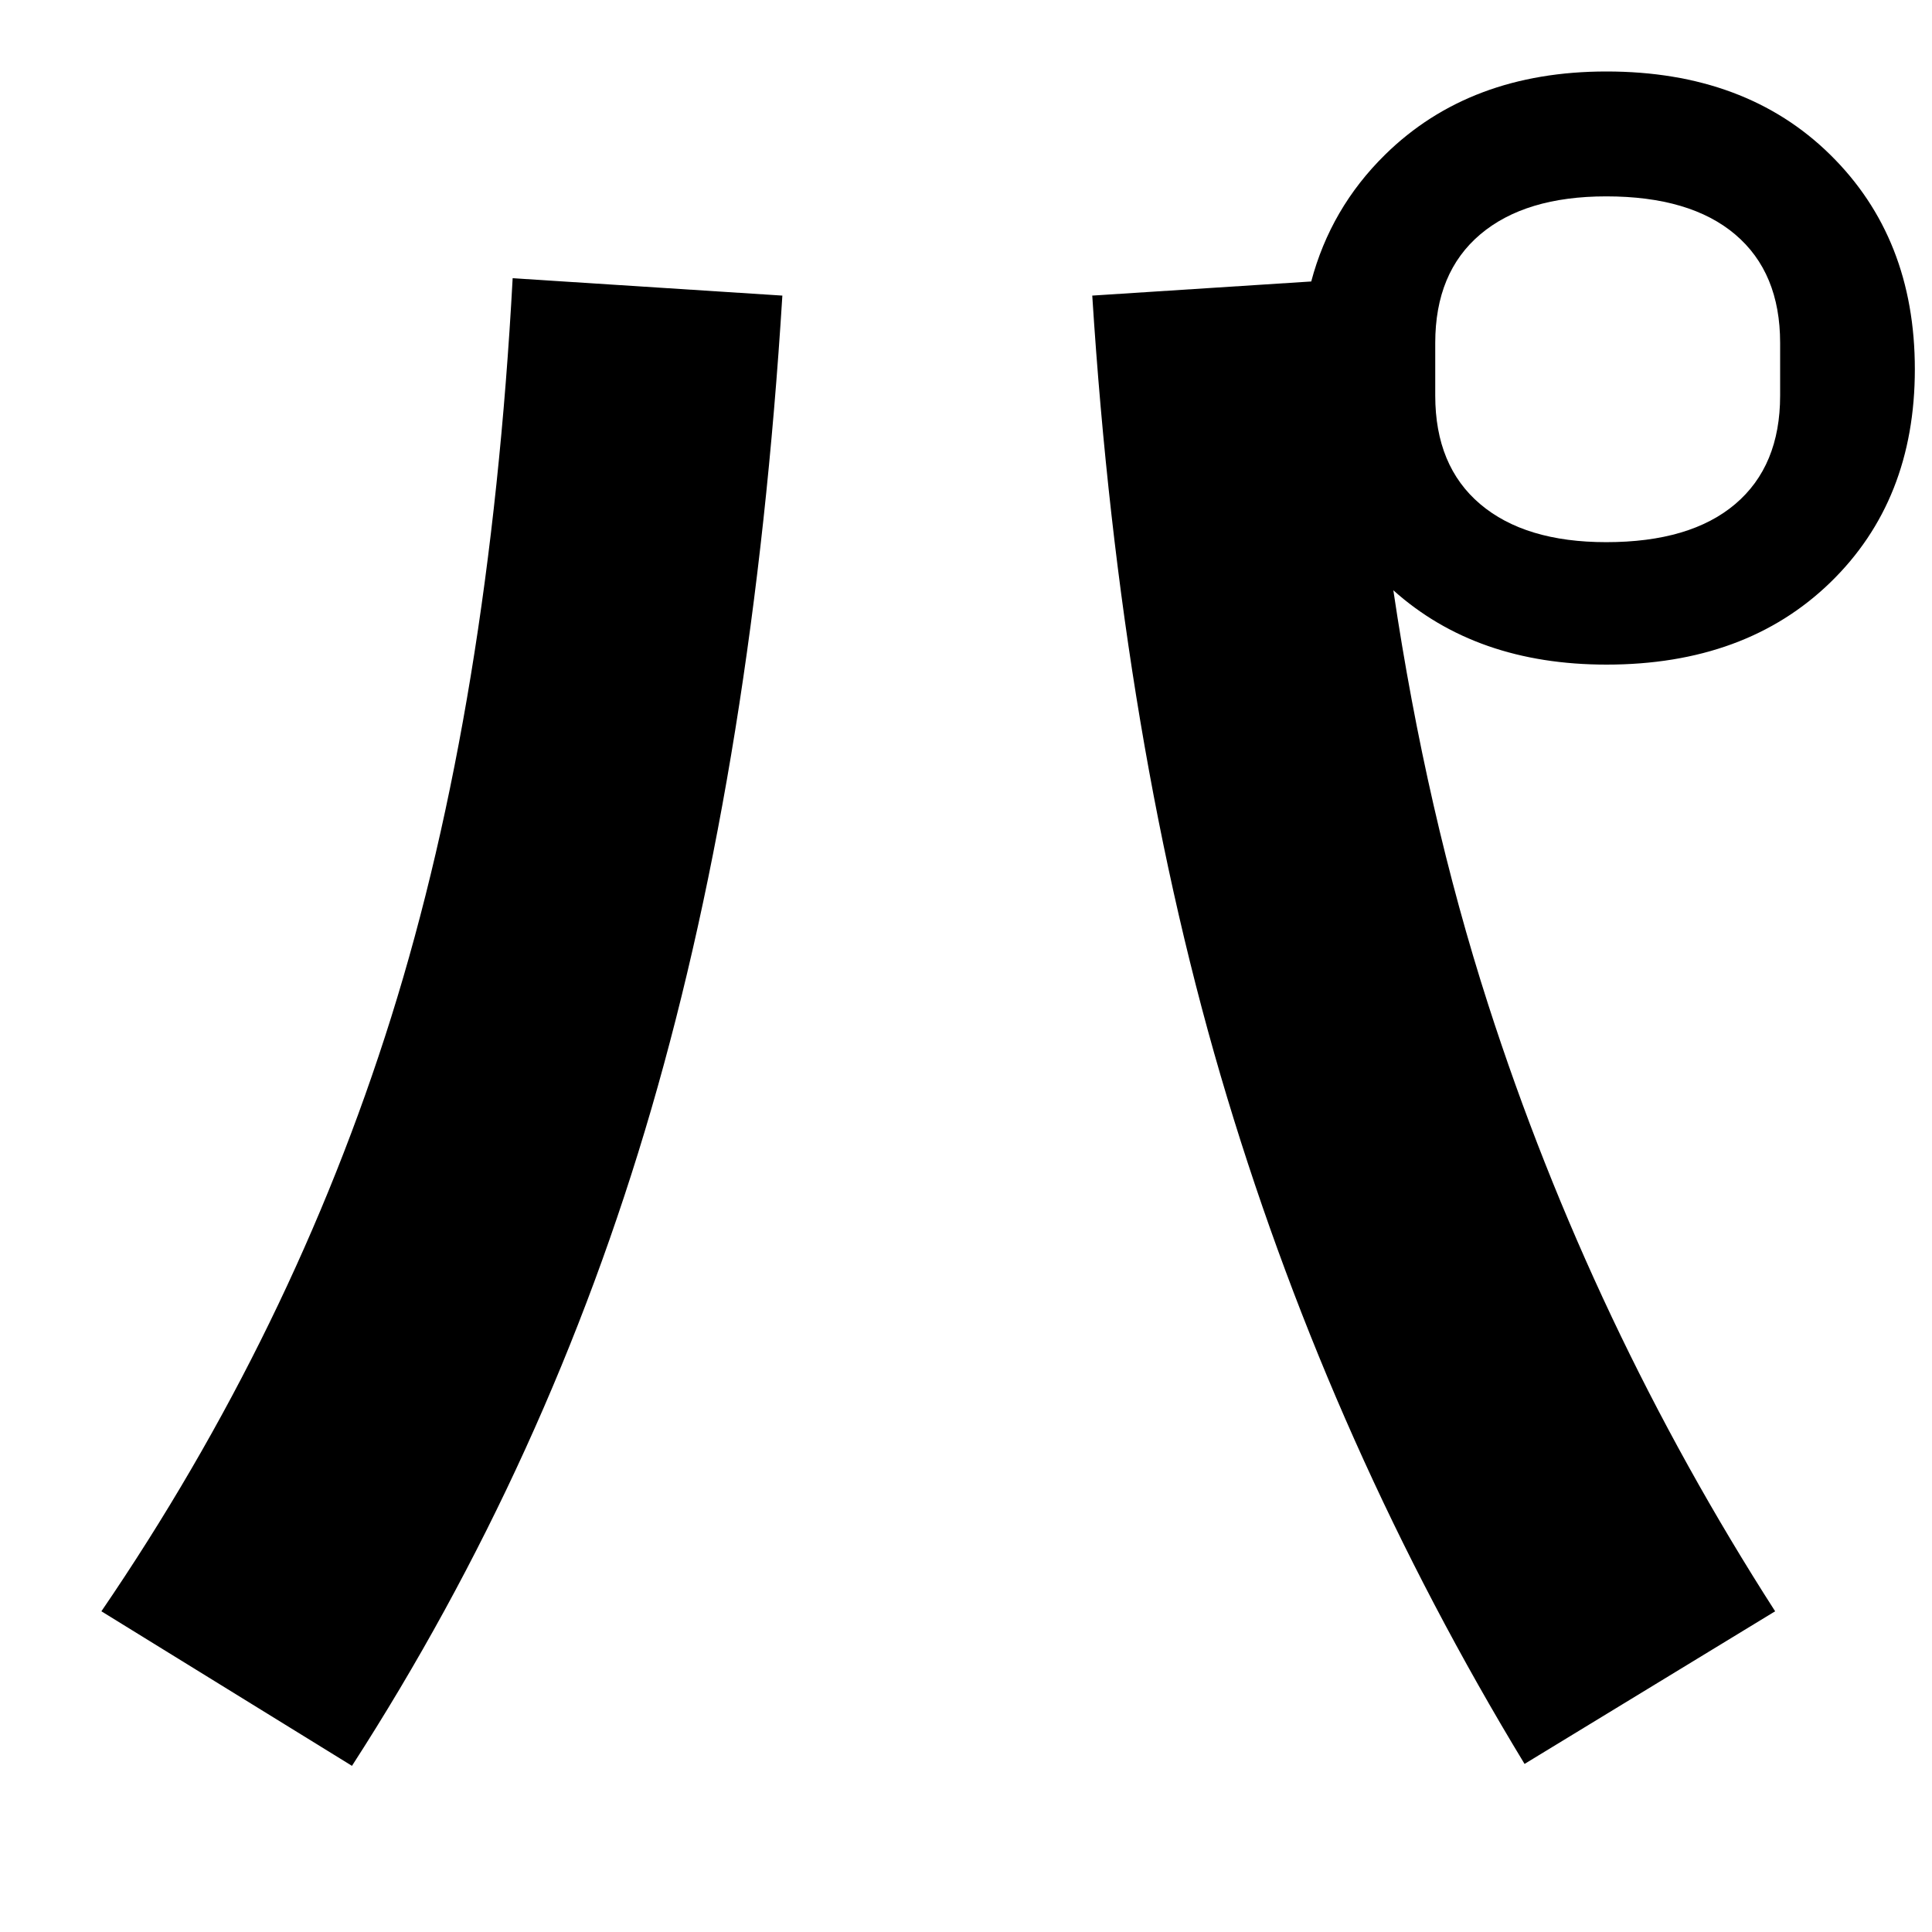
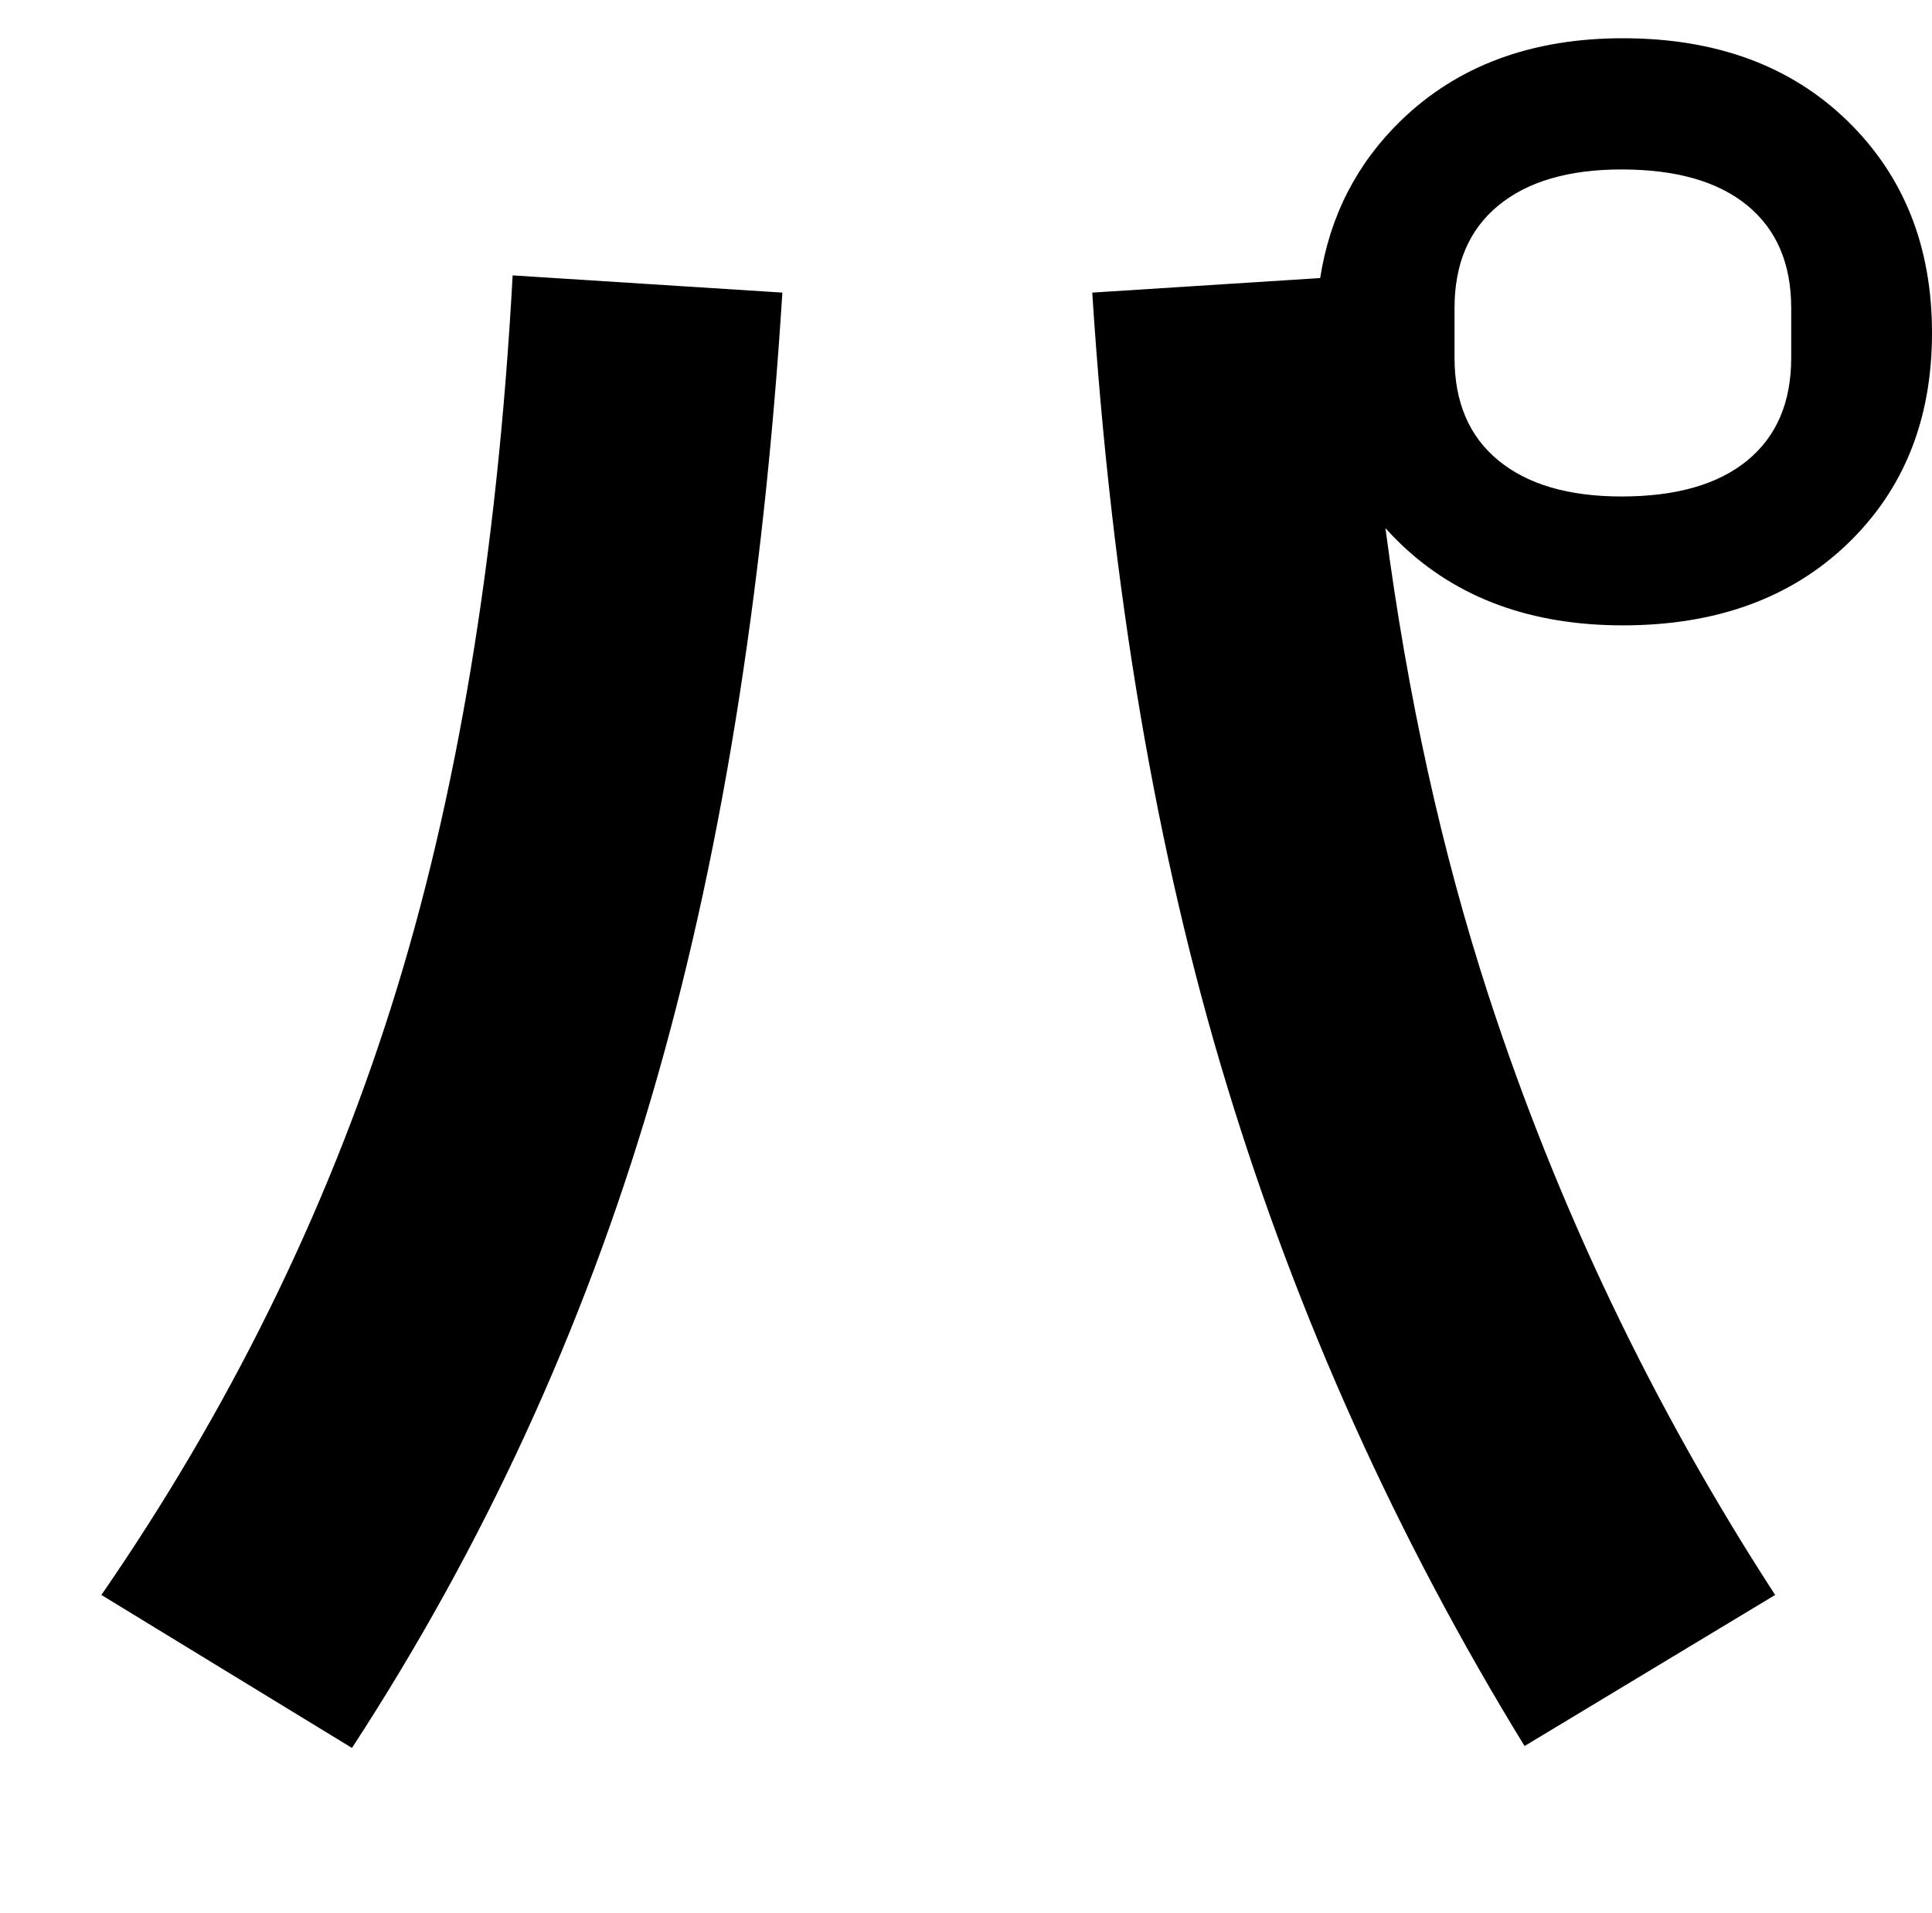
- <svg viewBox="0 0 1000 1000">
-   <path d="m 831.38,280.62 c -28,0 -49.75,-6.57 -65.25,-19.71 -15.5,-13.15 -23.25,-31.86 -23.25,-56.13 v -27.3 c 0,-24.27 7.75,-42.97 23.25,-56.12 15.5,-13.14 37.25,-19.72 65.25,-19.72 29.01,0 51.26,6.58 66.76,19.72 15.5,13.15 23.25,31.85 23.25,56.12 v 27.3 c 0,24.27 -7.75,42.98 -23.25,56.13 -15.5,13.14 -37.75,19.71 -66.76,19.71 z M 52.48,834 c 66,-96.67 116,-199.17 150,-307.5 33.99,-108.33 54.95,-235.83 62.87,-382.5 l 139.6,9 c -9.9,159.33 -32.51,299.67 -67.82,421 -35.31,121.33 -86.96,234.67 -154.95,340 z M 678.7,145.69 C 638.26,148.3 565.35,153 565.35,153 c 9.9,155.33 33.16,293.67 69.8,415 36.63,121.33 87.95,236.33 153.96,345 l 129.7,-79 C 855.45,735.33 805.94,630.67 770.3,520 748.96,453.76 732.59,382.27 721.19,305.52 v 0.01 c 28.62,25.64 65.39,38.47 110.32,38.47 48,0 86.61,-14.16 115.81,-42.47 29.2,-28.31 43.8,-65.12 43.8,-110.42 0,-45.3 -14.6,-82.31 -43.8,-111.03 C 918.12,51.36 879.51,37 831.51,37 784.3,37 746.1,51.36 716.9,80.08 698.13,98.53 685.4,120.41 678.69,145.7 Z" />
+ <svg xmlns="http://www.w3.org/2000/svg" version="1.1" viewBox="-10 0 1010 1000">
+   <path d="m 838.393,20 c -47.794,0 -86.474,14.36 -116.041,43.078 -23.058,22.396 -37.125,49.835 -42.201,82.316 L 561,153 c 10,155.333 33.5,293.667 70.5,415 37,121.333 88.833,236.333 155.5,345 L 918,834 C 854,735.333 804,630.667 768,520 743.73,445.392 725.823,364.118 714.279,276.178 c 2.556,2.861 5.246,5.645 8.072,8.352 C 751.919,312.843 790.599,327 838.393,327 886.996,327 926.081,312.843 955.648,284.529 985.216,256.216 1000,219.409 1000,174.107 1000,128.806 985.216,91.796 955.648,63.078 926.081,34.36 886.996,20 838.393,20 Z m -0.74,68.607 c 28.594,0 50.532,6.279 65.814,18.838 15.283,12.559 22.926,30.433 22.926,53.619 v 26.084 c 0,23.186 -7.643,41.06 -22.926,53.619 -15.283,12.559 -37.221,18.84 -65.814,18.84 -27.608,0 -49.053,-6.281 -64.336,-18.84 -15.283,-12.559 -22.924,-30.433 -22.924,-53.619 v -26.084 c 0,-23.186 7.641,-41.06 22.924,-53.619 15.283,-12.559 36.728,-18.838 64.336,-18.838 z M 258,144 C 250,290.667 228.833,418.167 194.5,526.5 160.167,634.833 109.667,737.333 43,834 l 131,80 C 242.667,808.667 294.833,695.333 330.5,574 366.167,452.667 389,312.333 399,153 Z" />
</svg>
